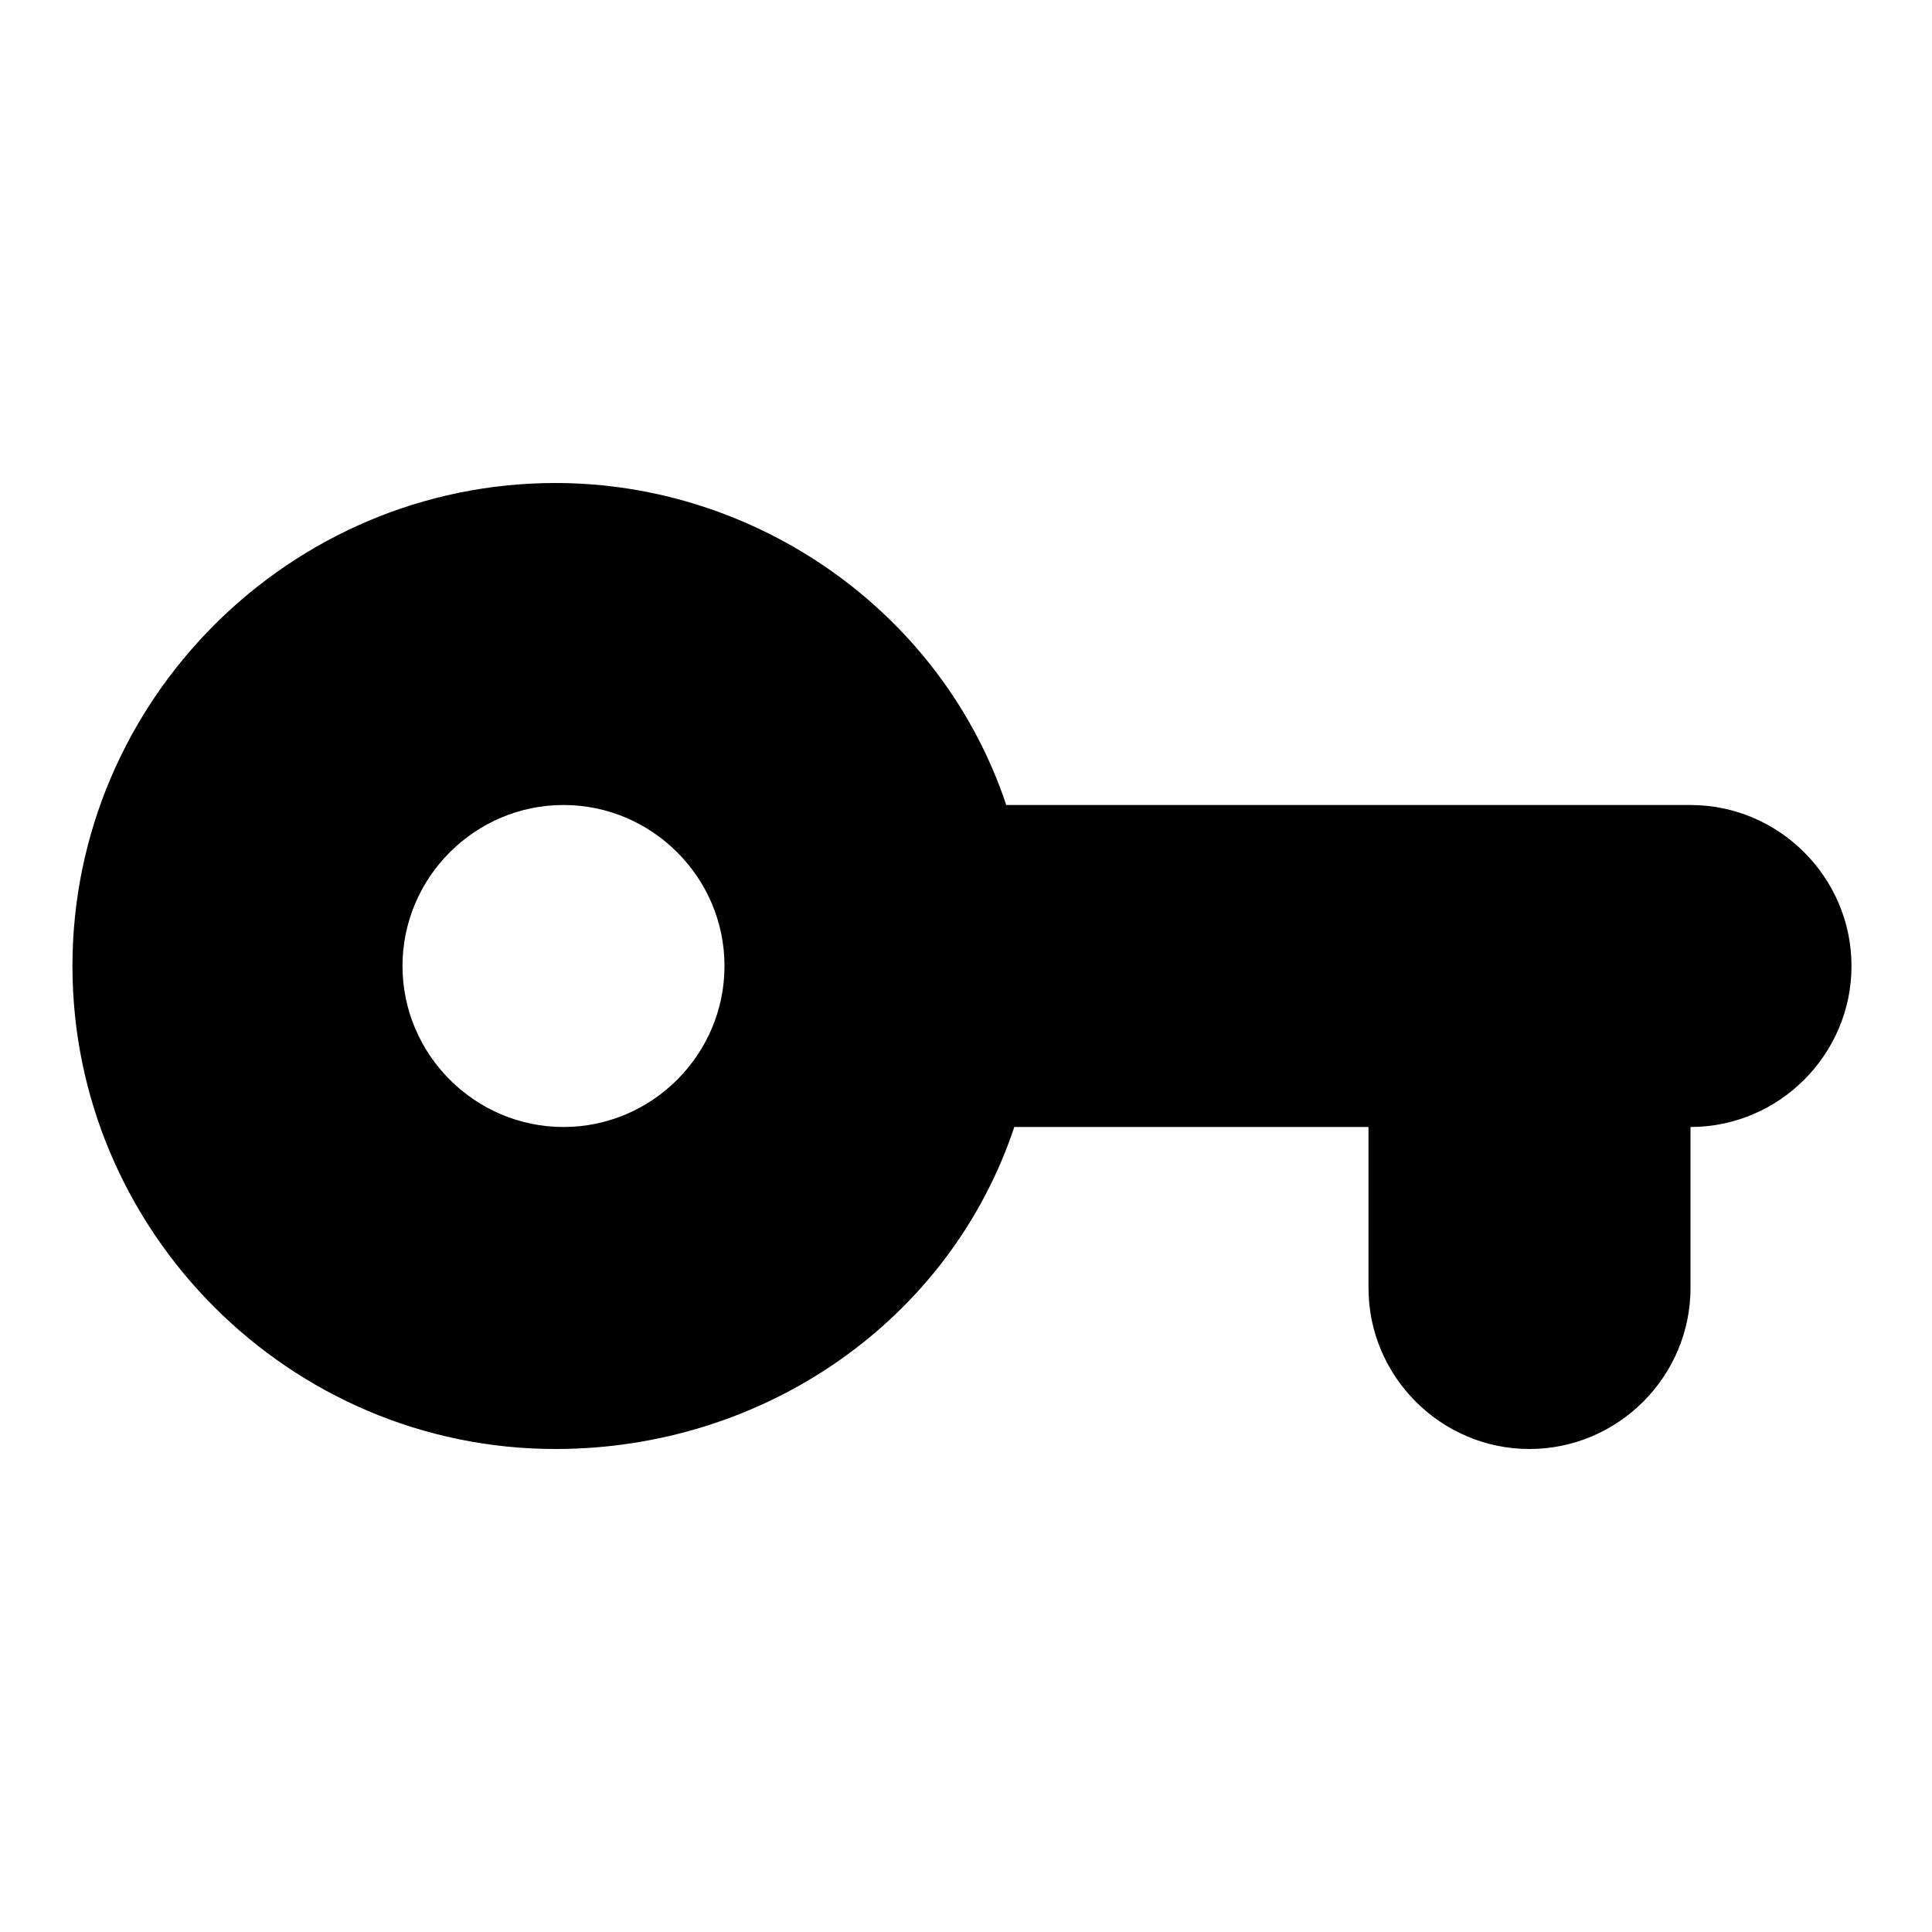
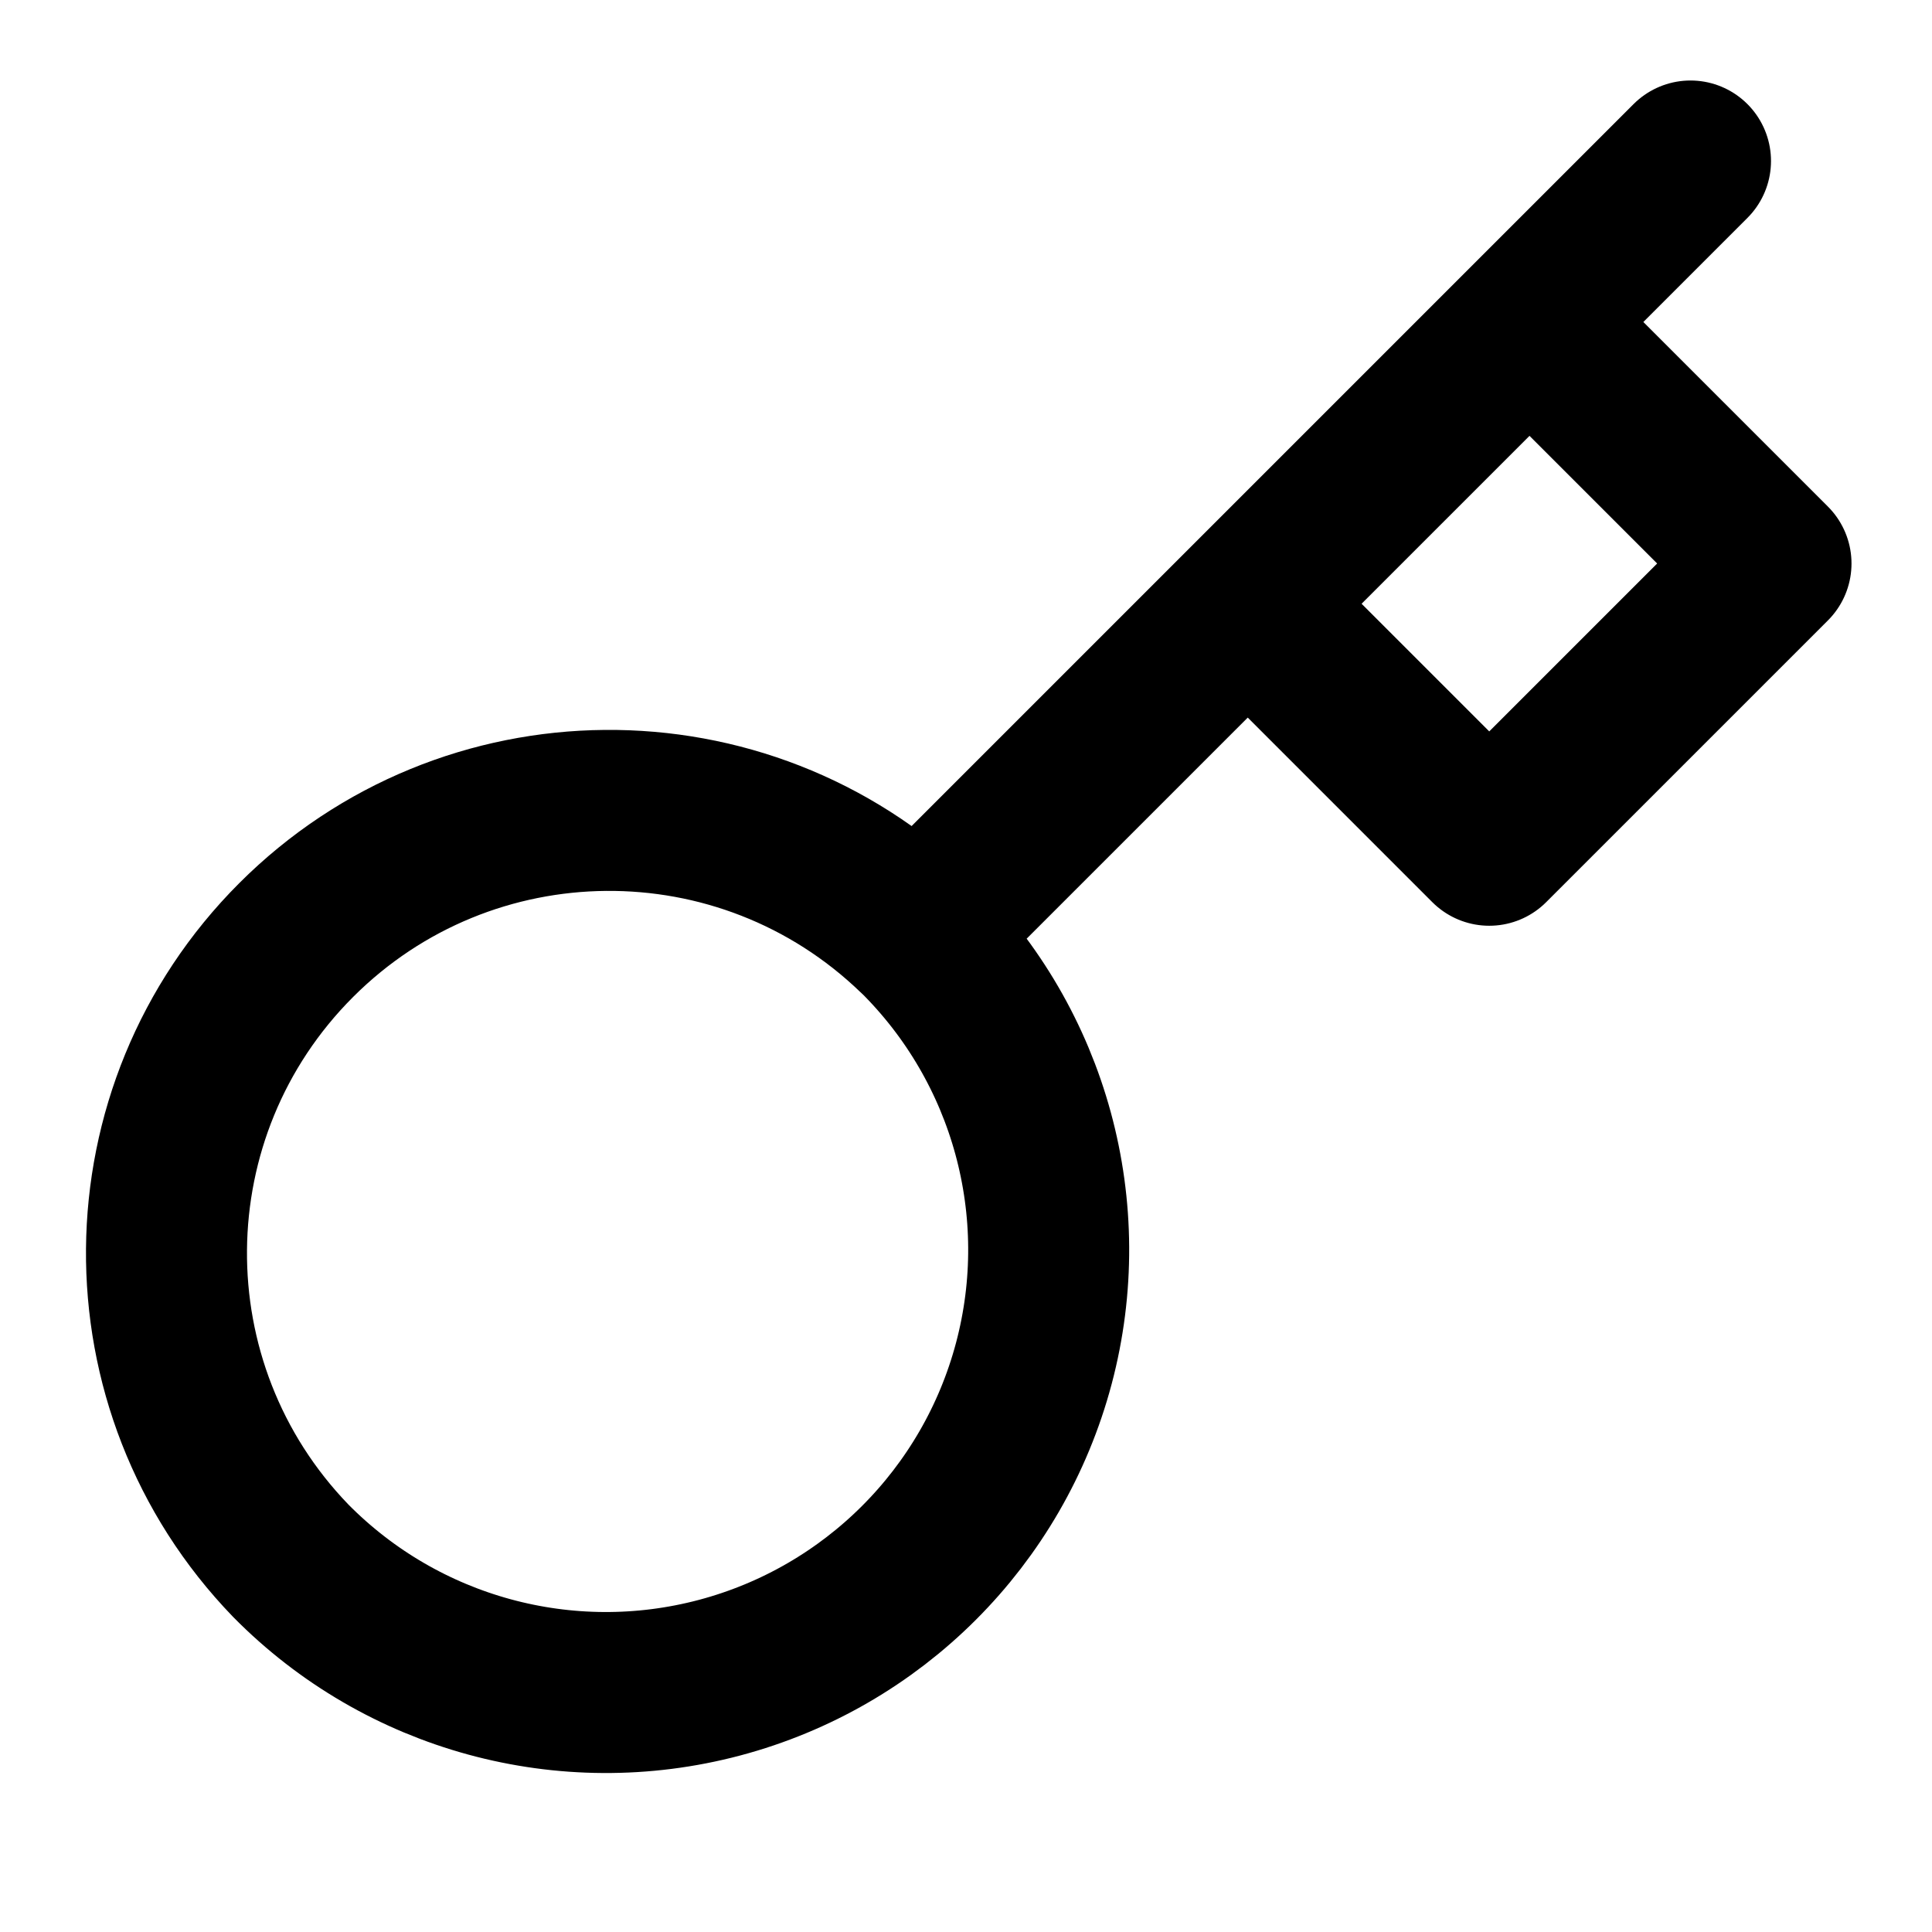
- <svg xmlns="http://www.w3.org/2000/svg" t="1626862320616" class="icon" viewBox="0 0 1024 1024" version="1.1" p-id="3080" width="200" height="200">
-   <defs>
-     <style type="text/css">@font-face { font-family: feedback-iconfont; src:
-             url("//at.alicdn.com/t/font_1031158_1uhr8ri0pk5.eot?#iefix") format("embedded-opentype"),
-             url("//at.alicdn.com/t/font_1031158_1uhr8ri0pk5.woff2") format("woff2"),
-             url("//at.alicdn.com/t/font_1031158_1uhr8ri0pk5.woff") format("woff"),
-             url("//at.alicdn.com/t/font_1031158_1uhr8ri0pk5.ttf") format("truetype"),
-             url("//at.alicdn.com/t/font_1031158_1uhr8ri0pk5.svg#iconfont") format("svg"); }
-         </style>
-   </defs>
-   <path d="M725.333 682.667v-85.333h-187.733c-34.133 102.4-132.267 170.667-243.2 170.667-140.8 0-256-115.2-256-256s115.2-256 256-256c106.667 0 204.8 68.267 238.933 170.667H896c46.933 0 85.333 38.4 85.333 85.333s-38.4 85.333-85.333 85.333v85.333c0 46.933-38.4 85.333-85.333 85.333s-85.333-38.4-85.333-85.333zM213.333 512c0 46.933 38.4 85.333 85.333 85.333s85.333-38.4 85.333-85.333-38.4-85.333-85.333-85.333-85.333 38.4-85.333 85.333z" p-id="3081" />
+ <svg xmlns="http://www.w3.org/2000/svg" width="24" height="24" viewBox="0 0 24 24" fill="none" stroke="currentColor" stroke-width="2" stroke-linecap="round" stroke-linejoin="round" class="feather feather-key">
+   <path d="M21 2l-2 2m-7.61 7.61a5.5 5.5 0 1 1-7.778 7.778 5.5 5.5 0 0 1 7.777-7.777zm0 0L15.5 7.5m0 0l3 3L22 7l-3-3m-3.5 3.5L19 4" />
</svg>
